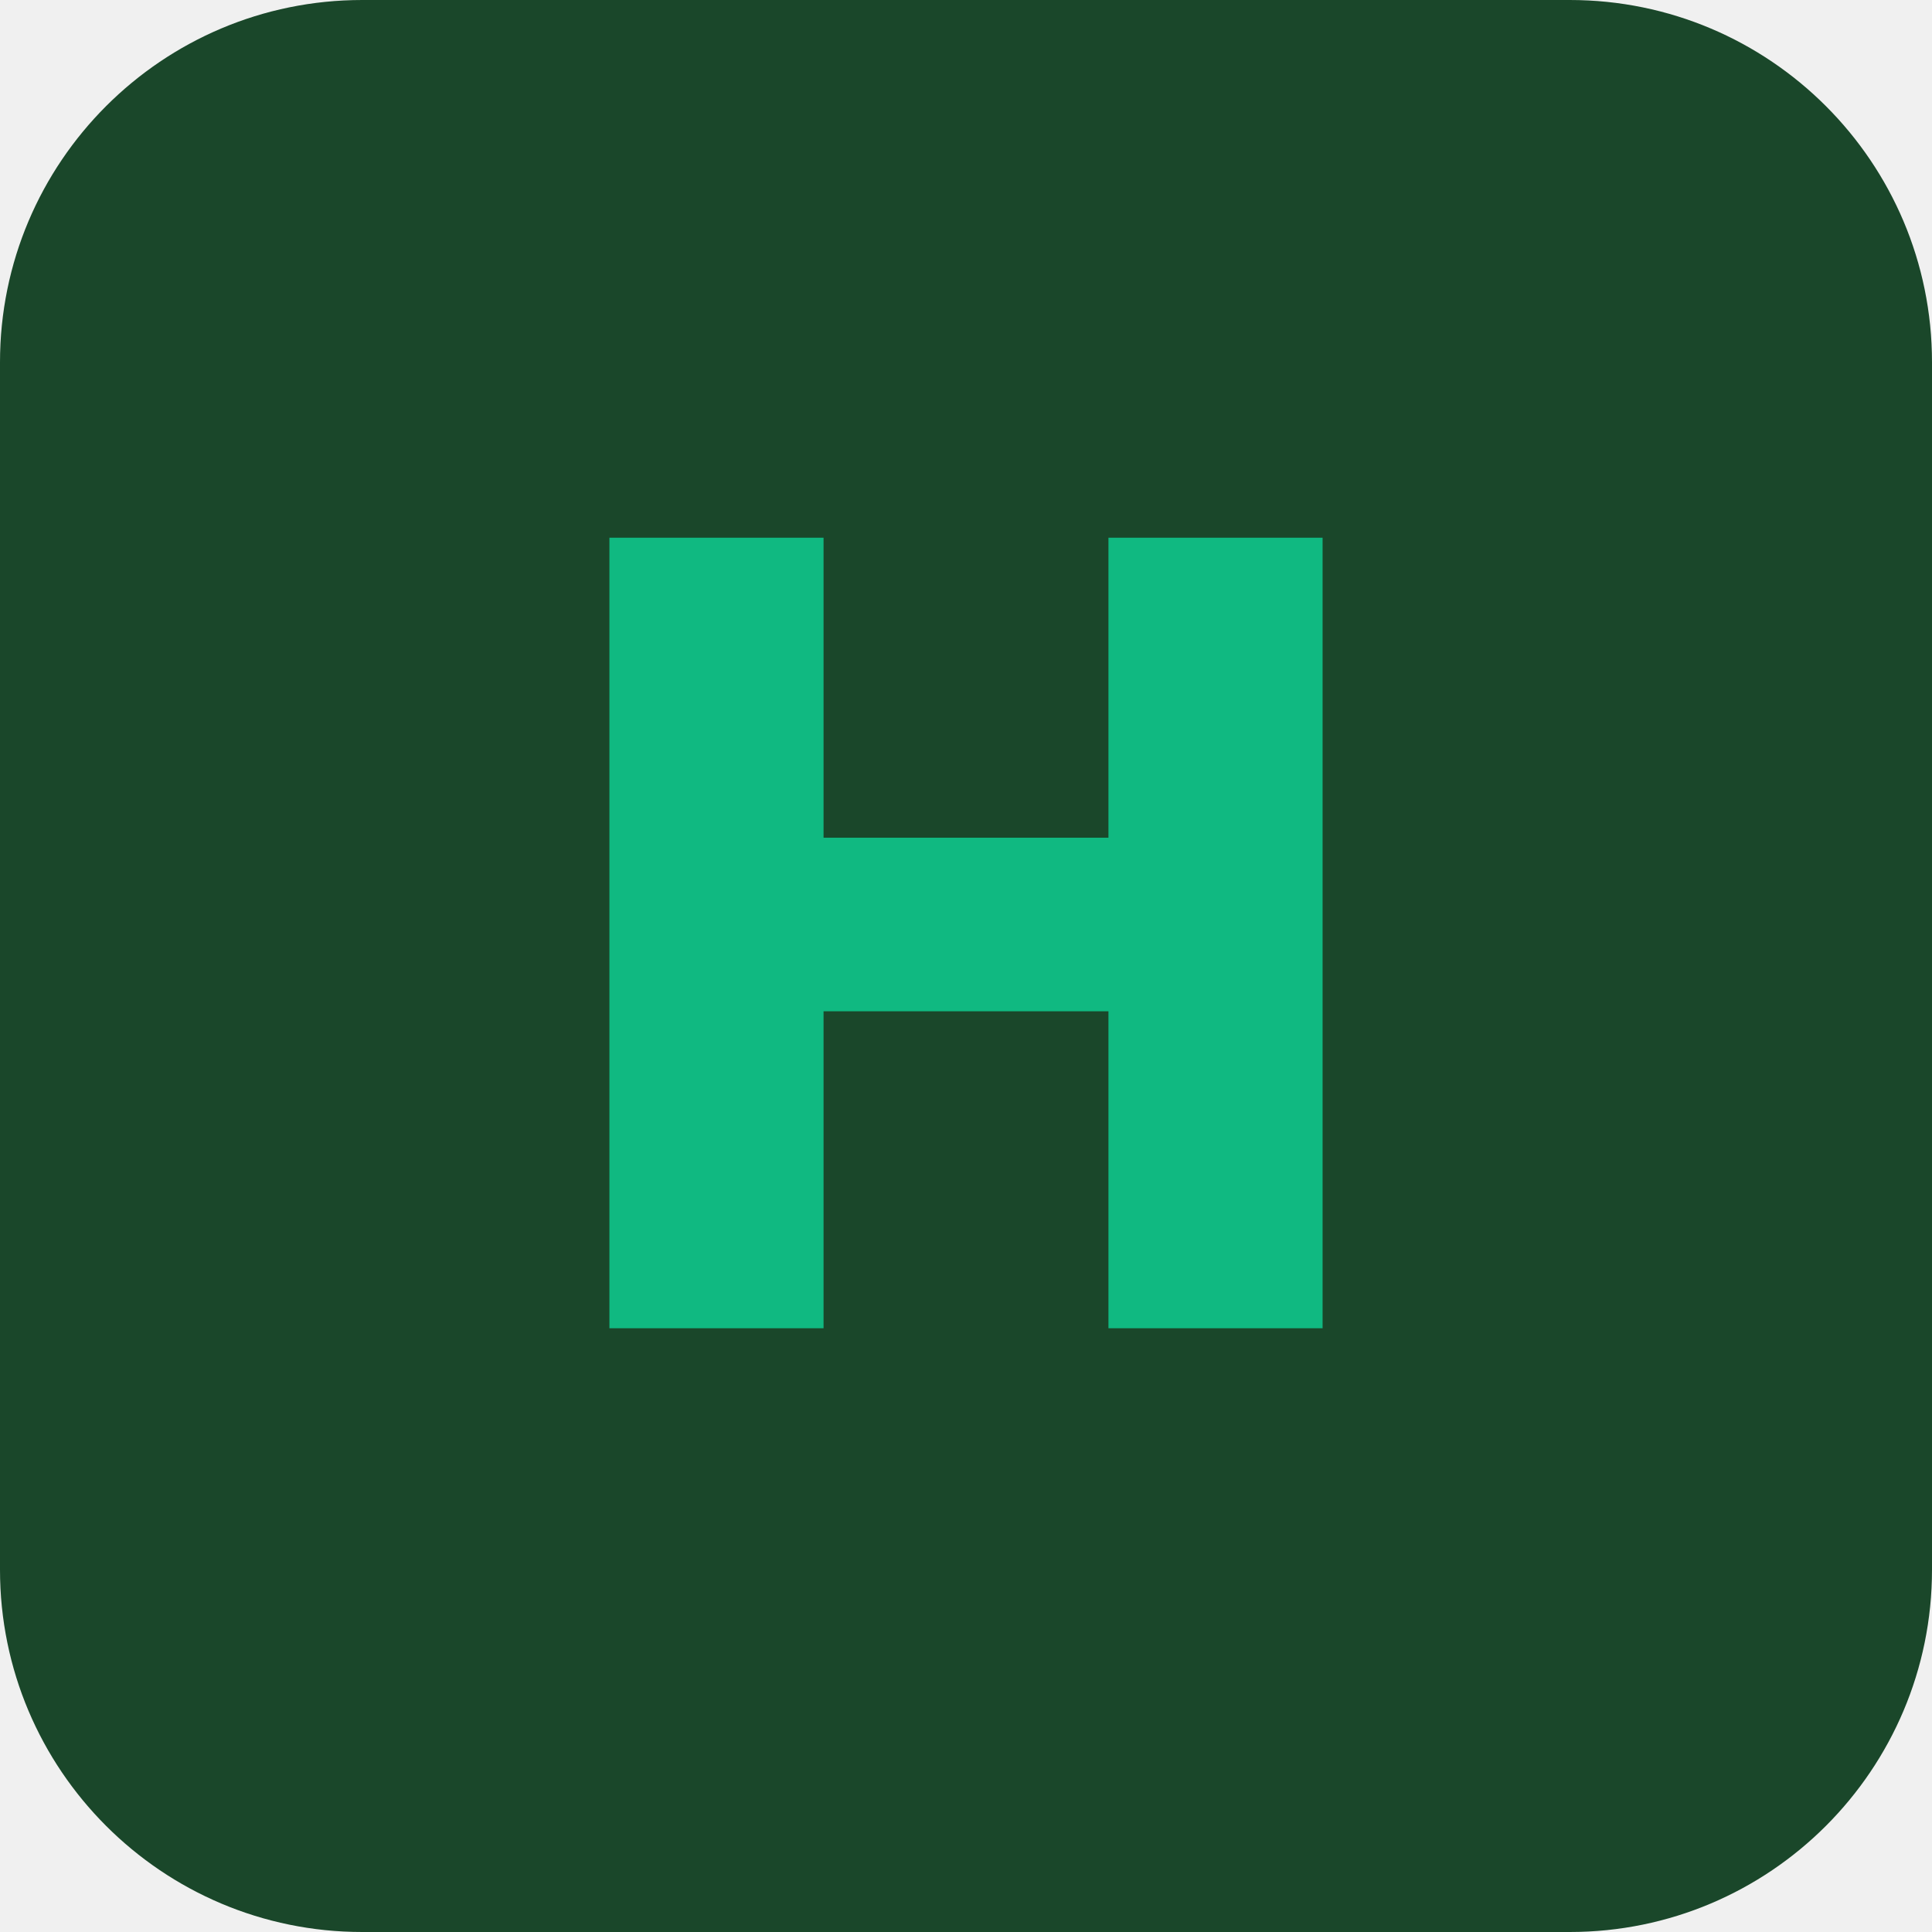
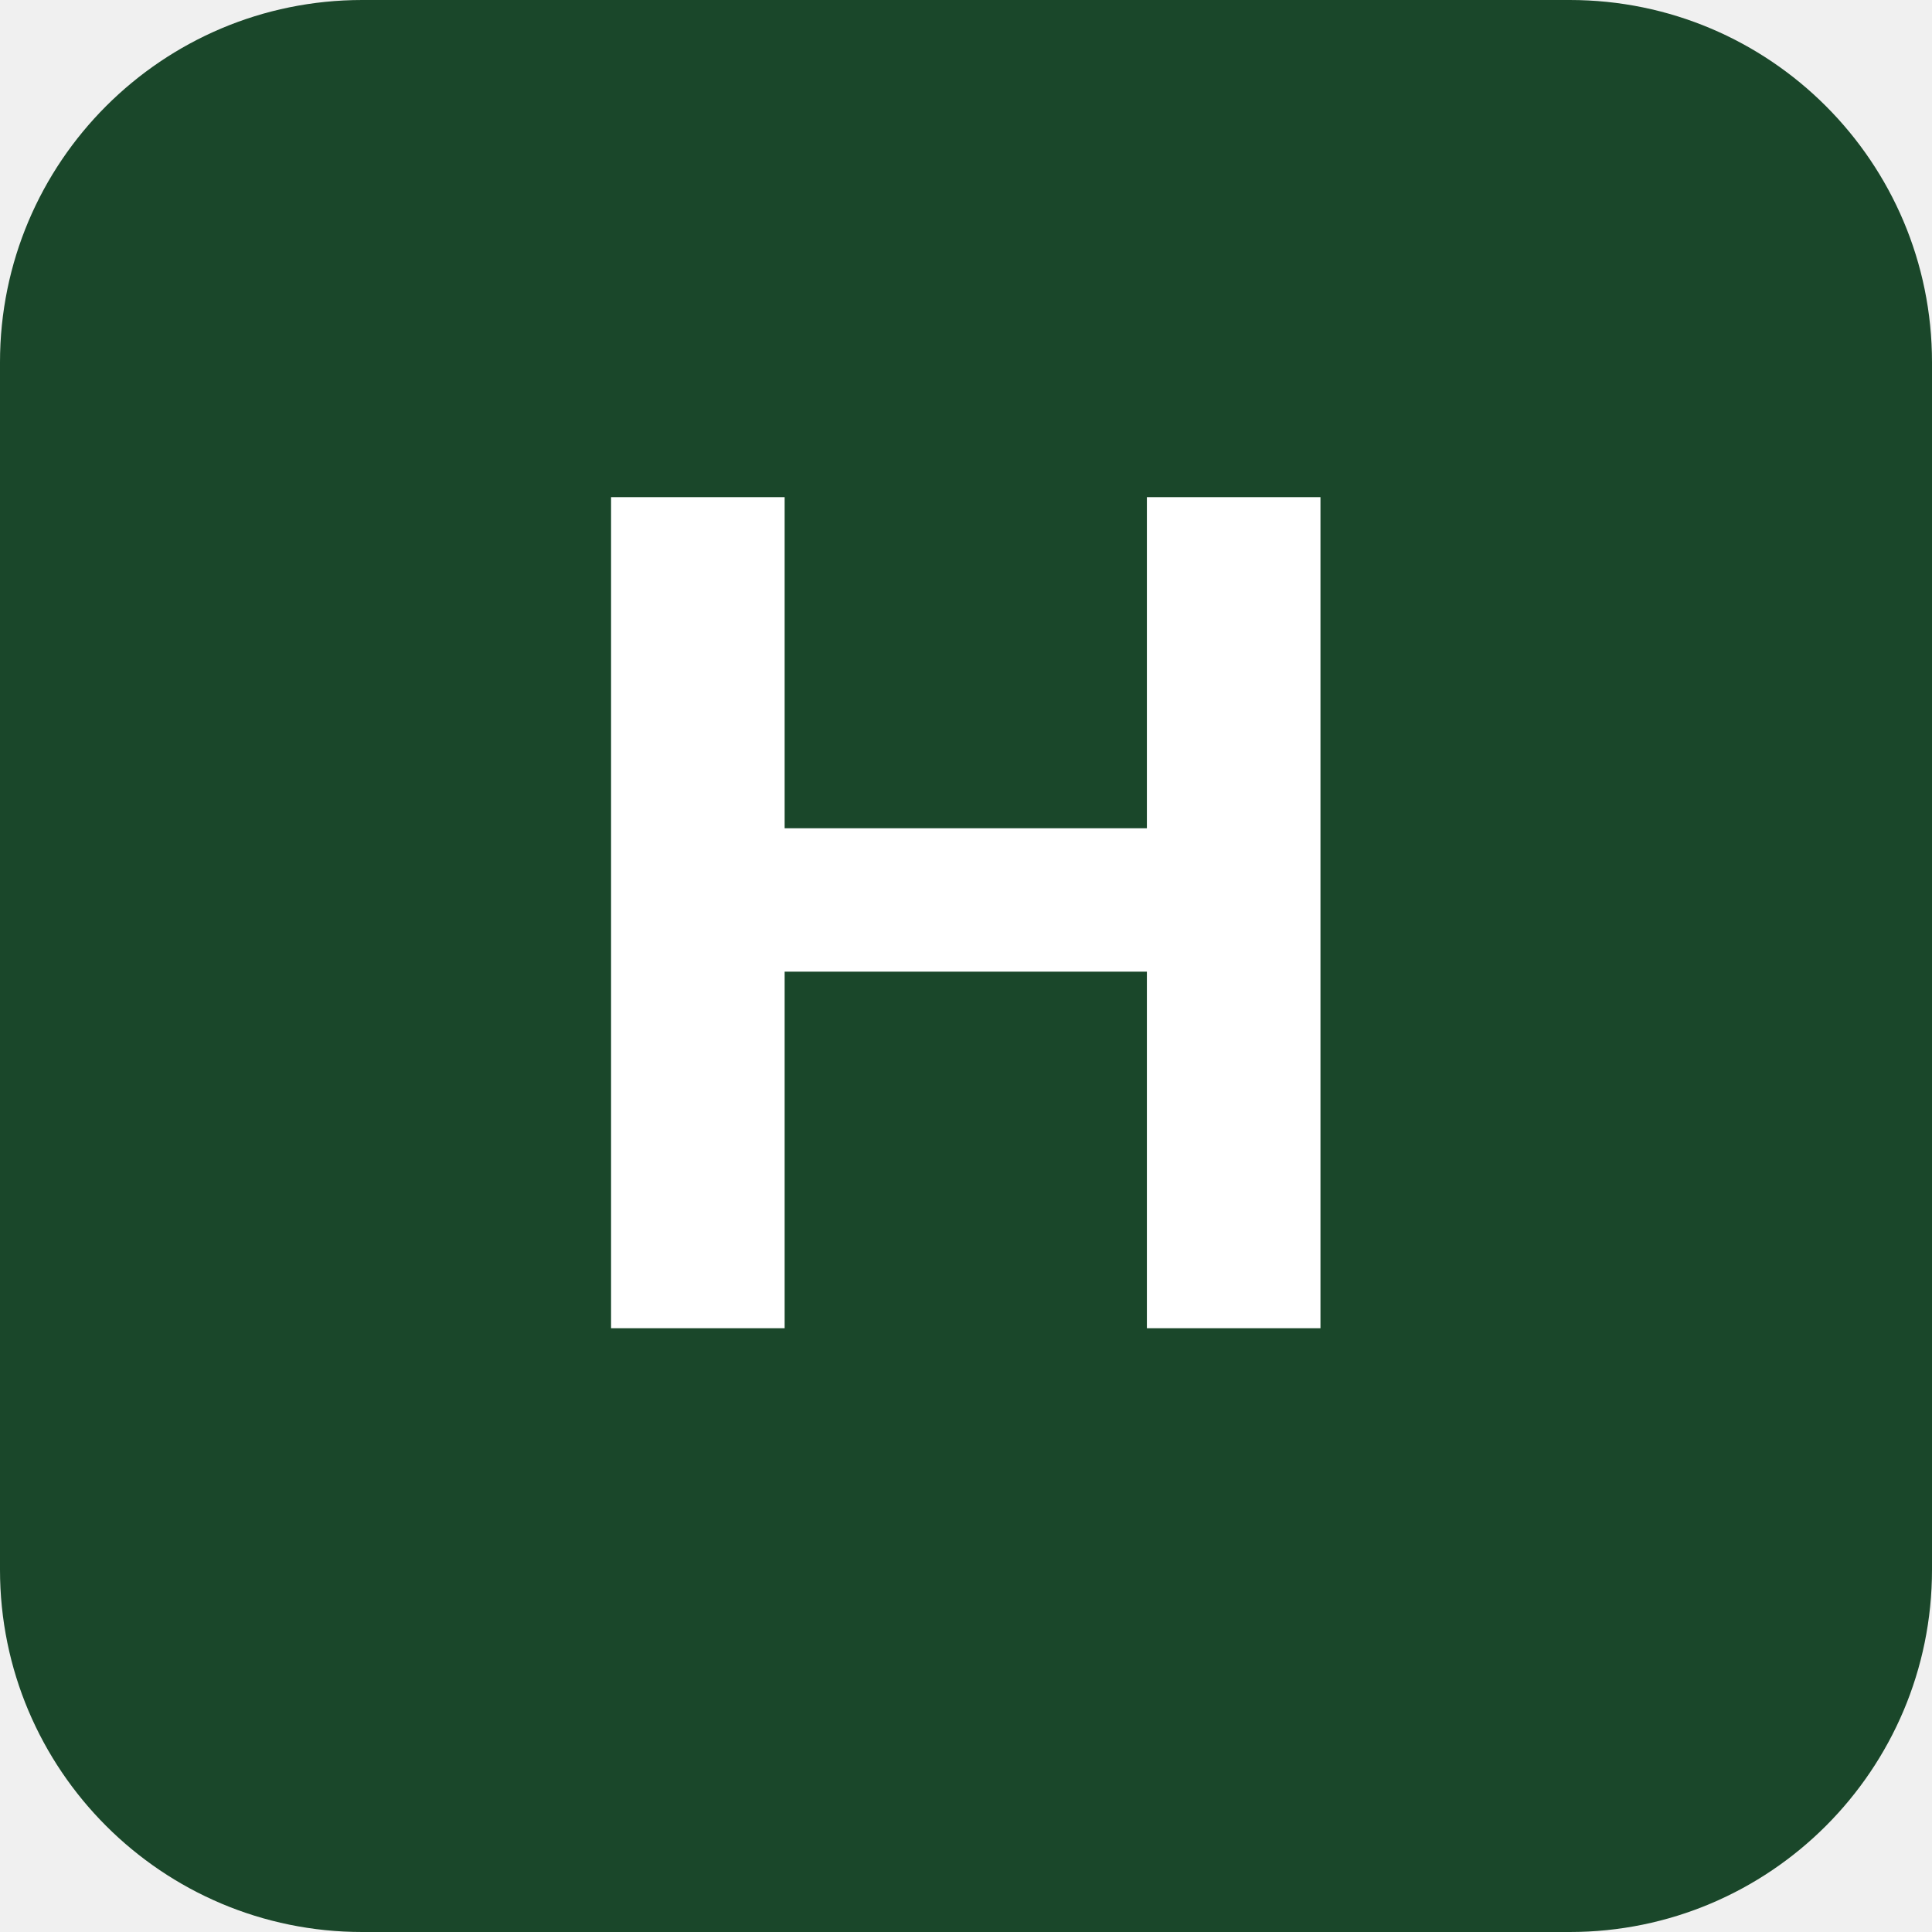
<svg xmlns="http://www.w3.org/2000/svg" width="32" height="32" viewBox="0 0 32 32" fill="none">
  <rect width="32" height="32" rx="6" fill="#1a472a" />
-   <text x="16" y="22" font-family="system-ui, -apple-system, sans-serif" font-size="18" font-weight="900" fill="#10b981" text-anchor="middle" letter-spacing="-0.05em">H</text>
+   <text x="16" y="22" font-family="Arial, sans-serif" font-size="20" font-weight="bold" fill="white" text-anchor="middle">H</text>
</svg>
